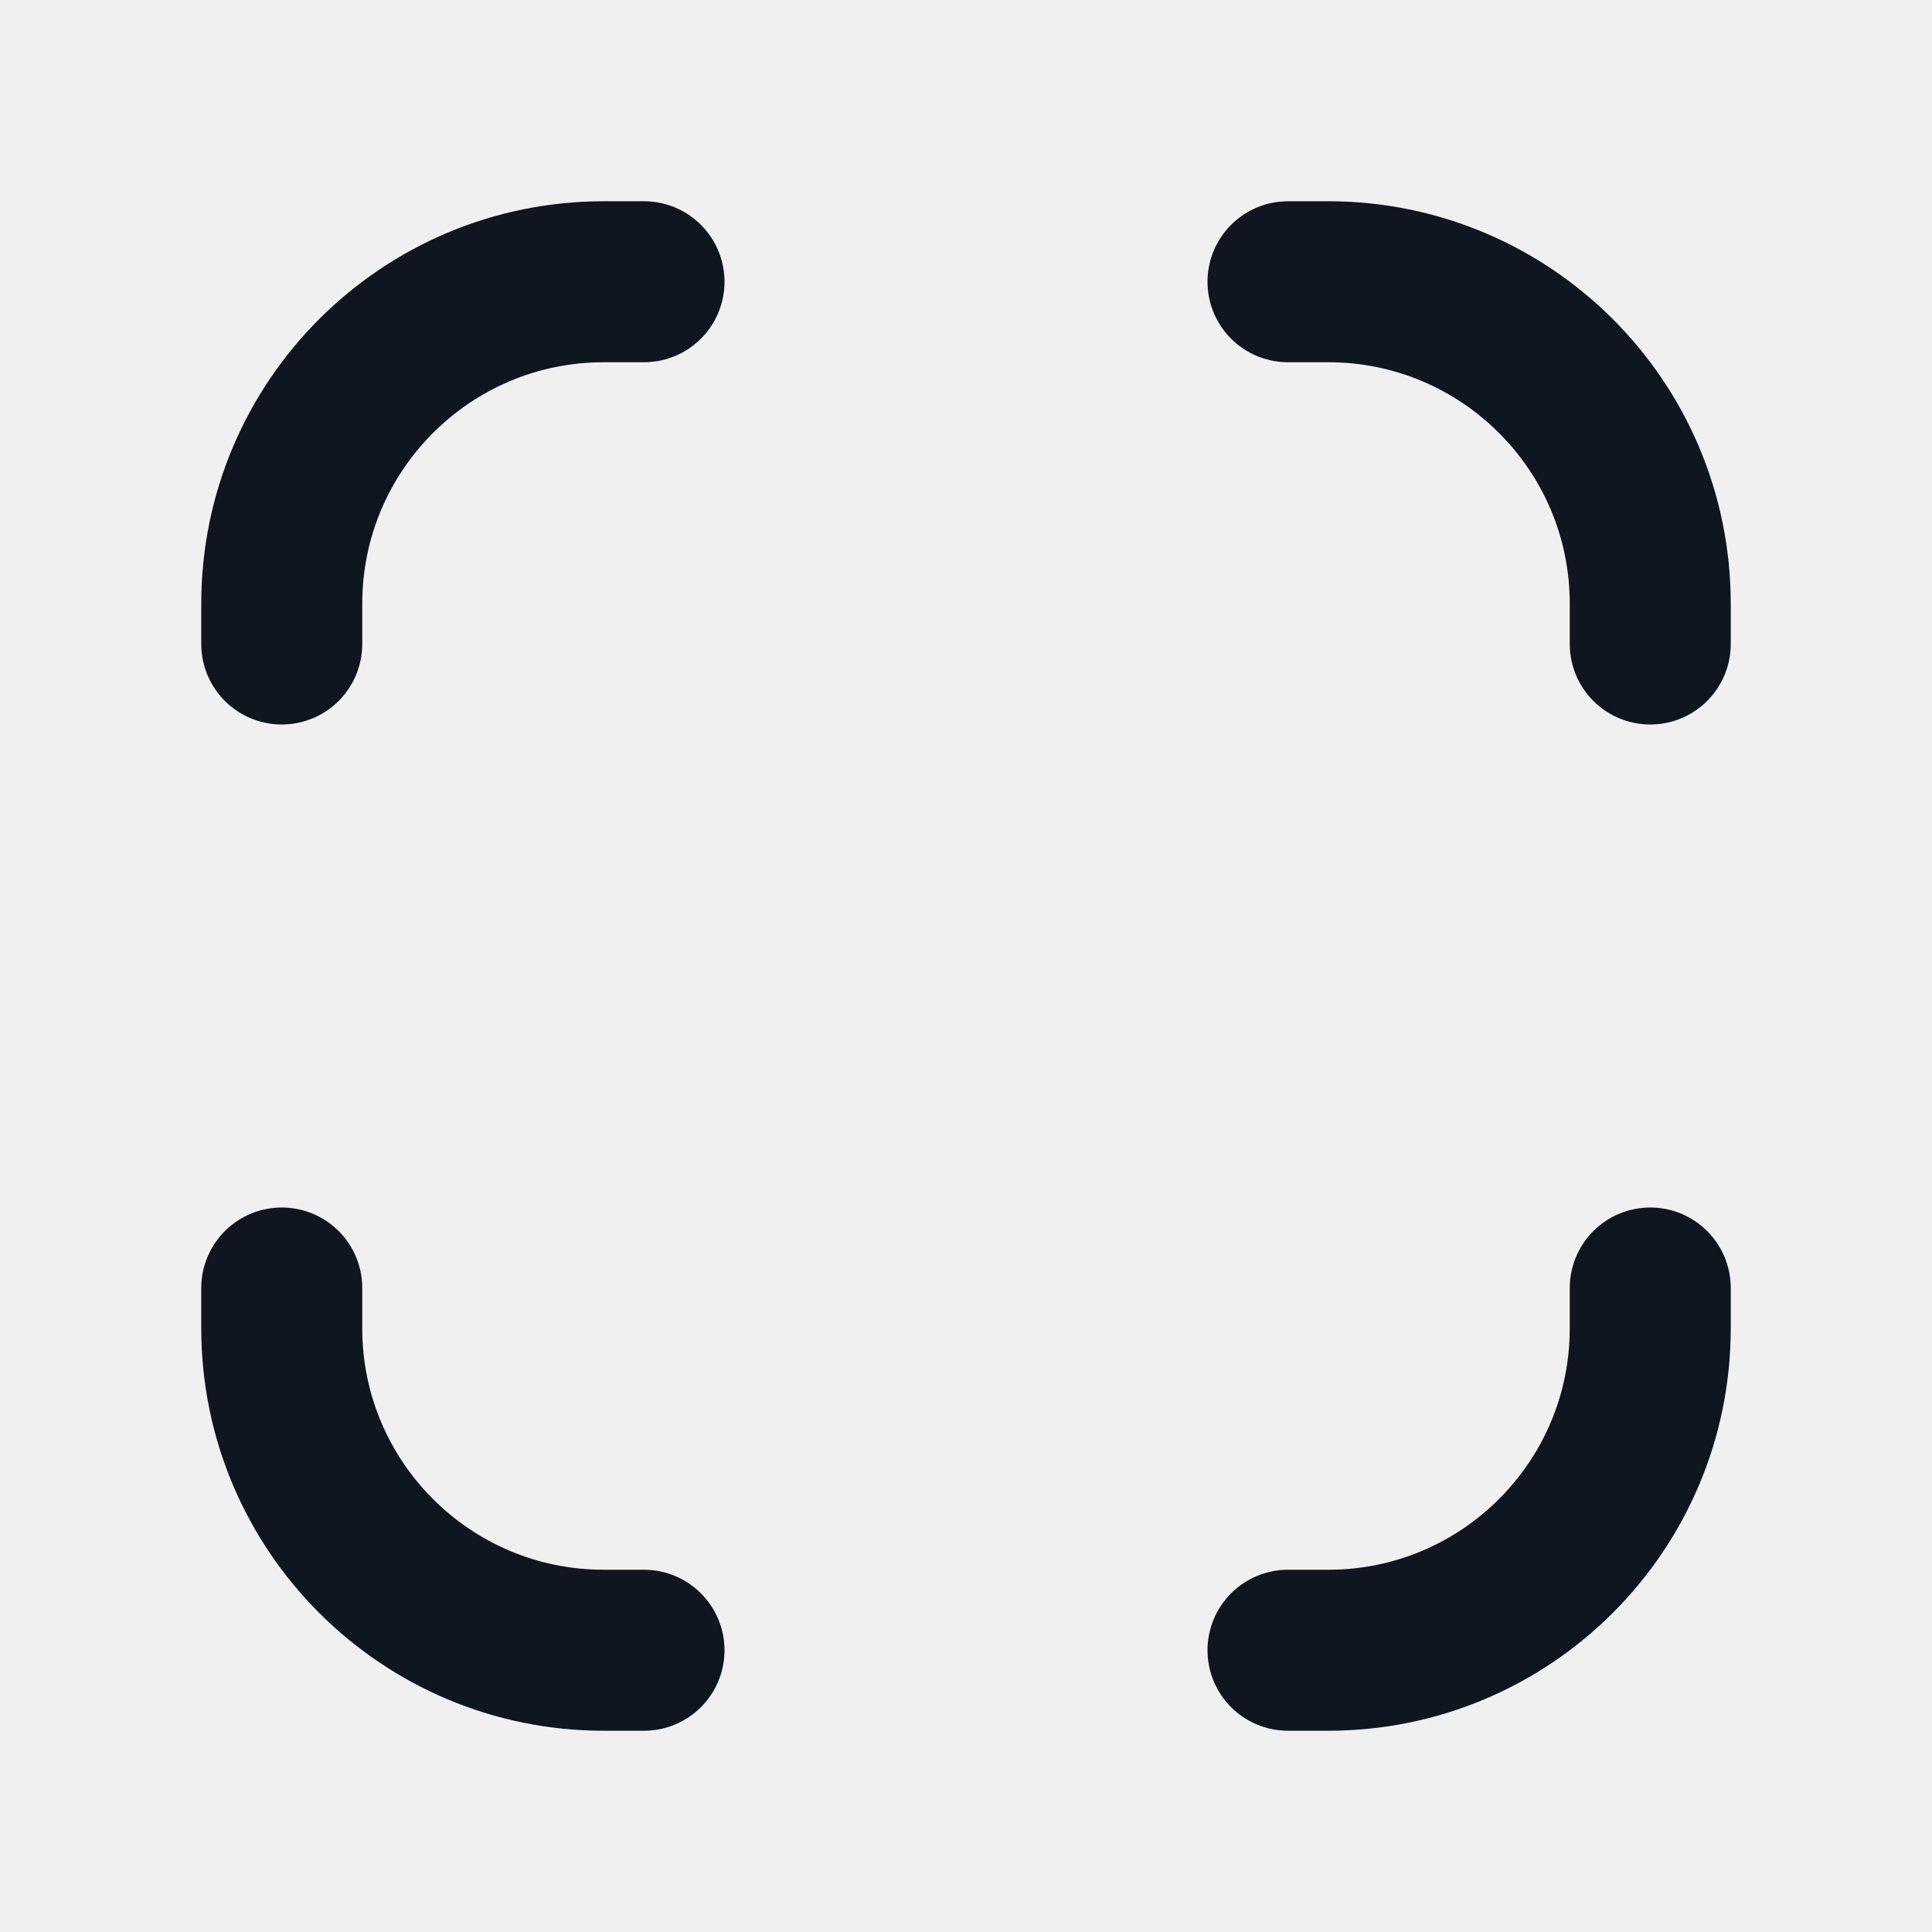
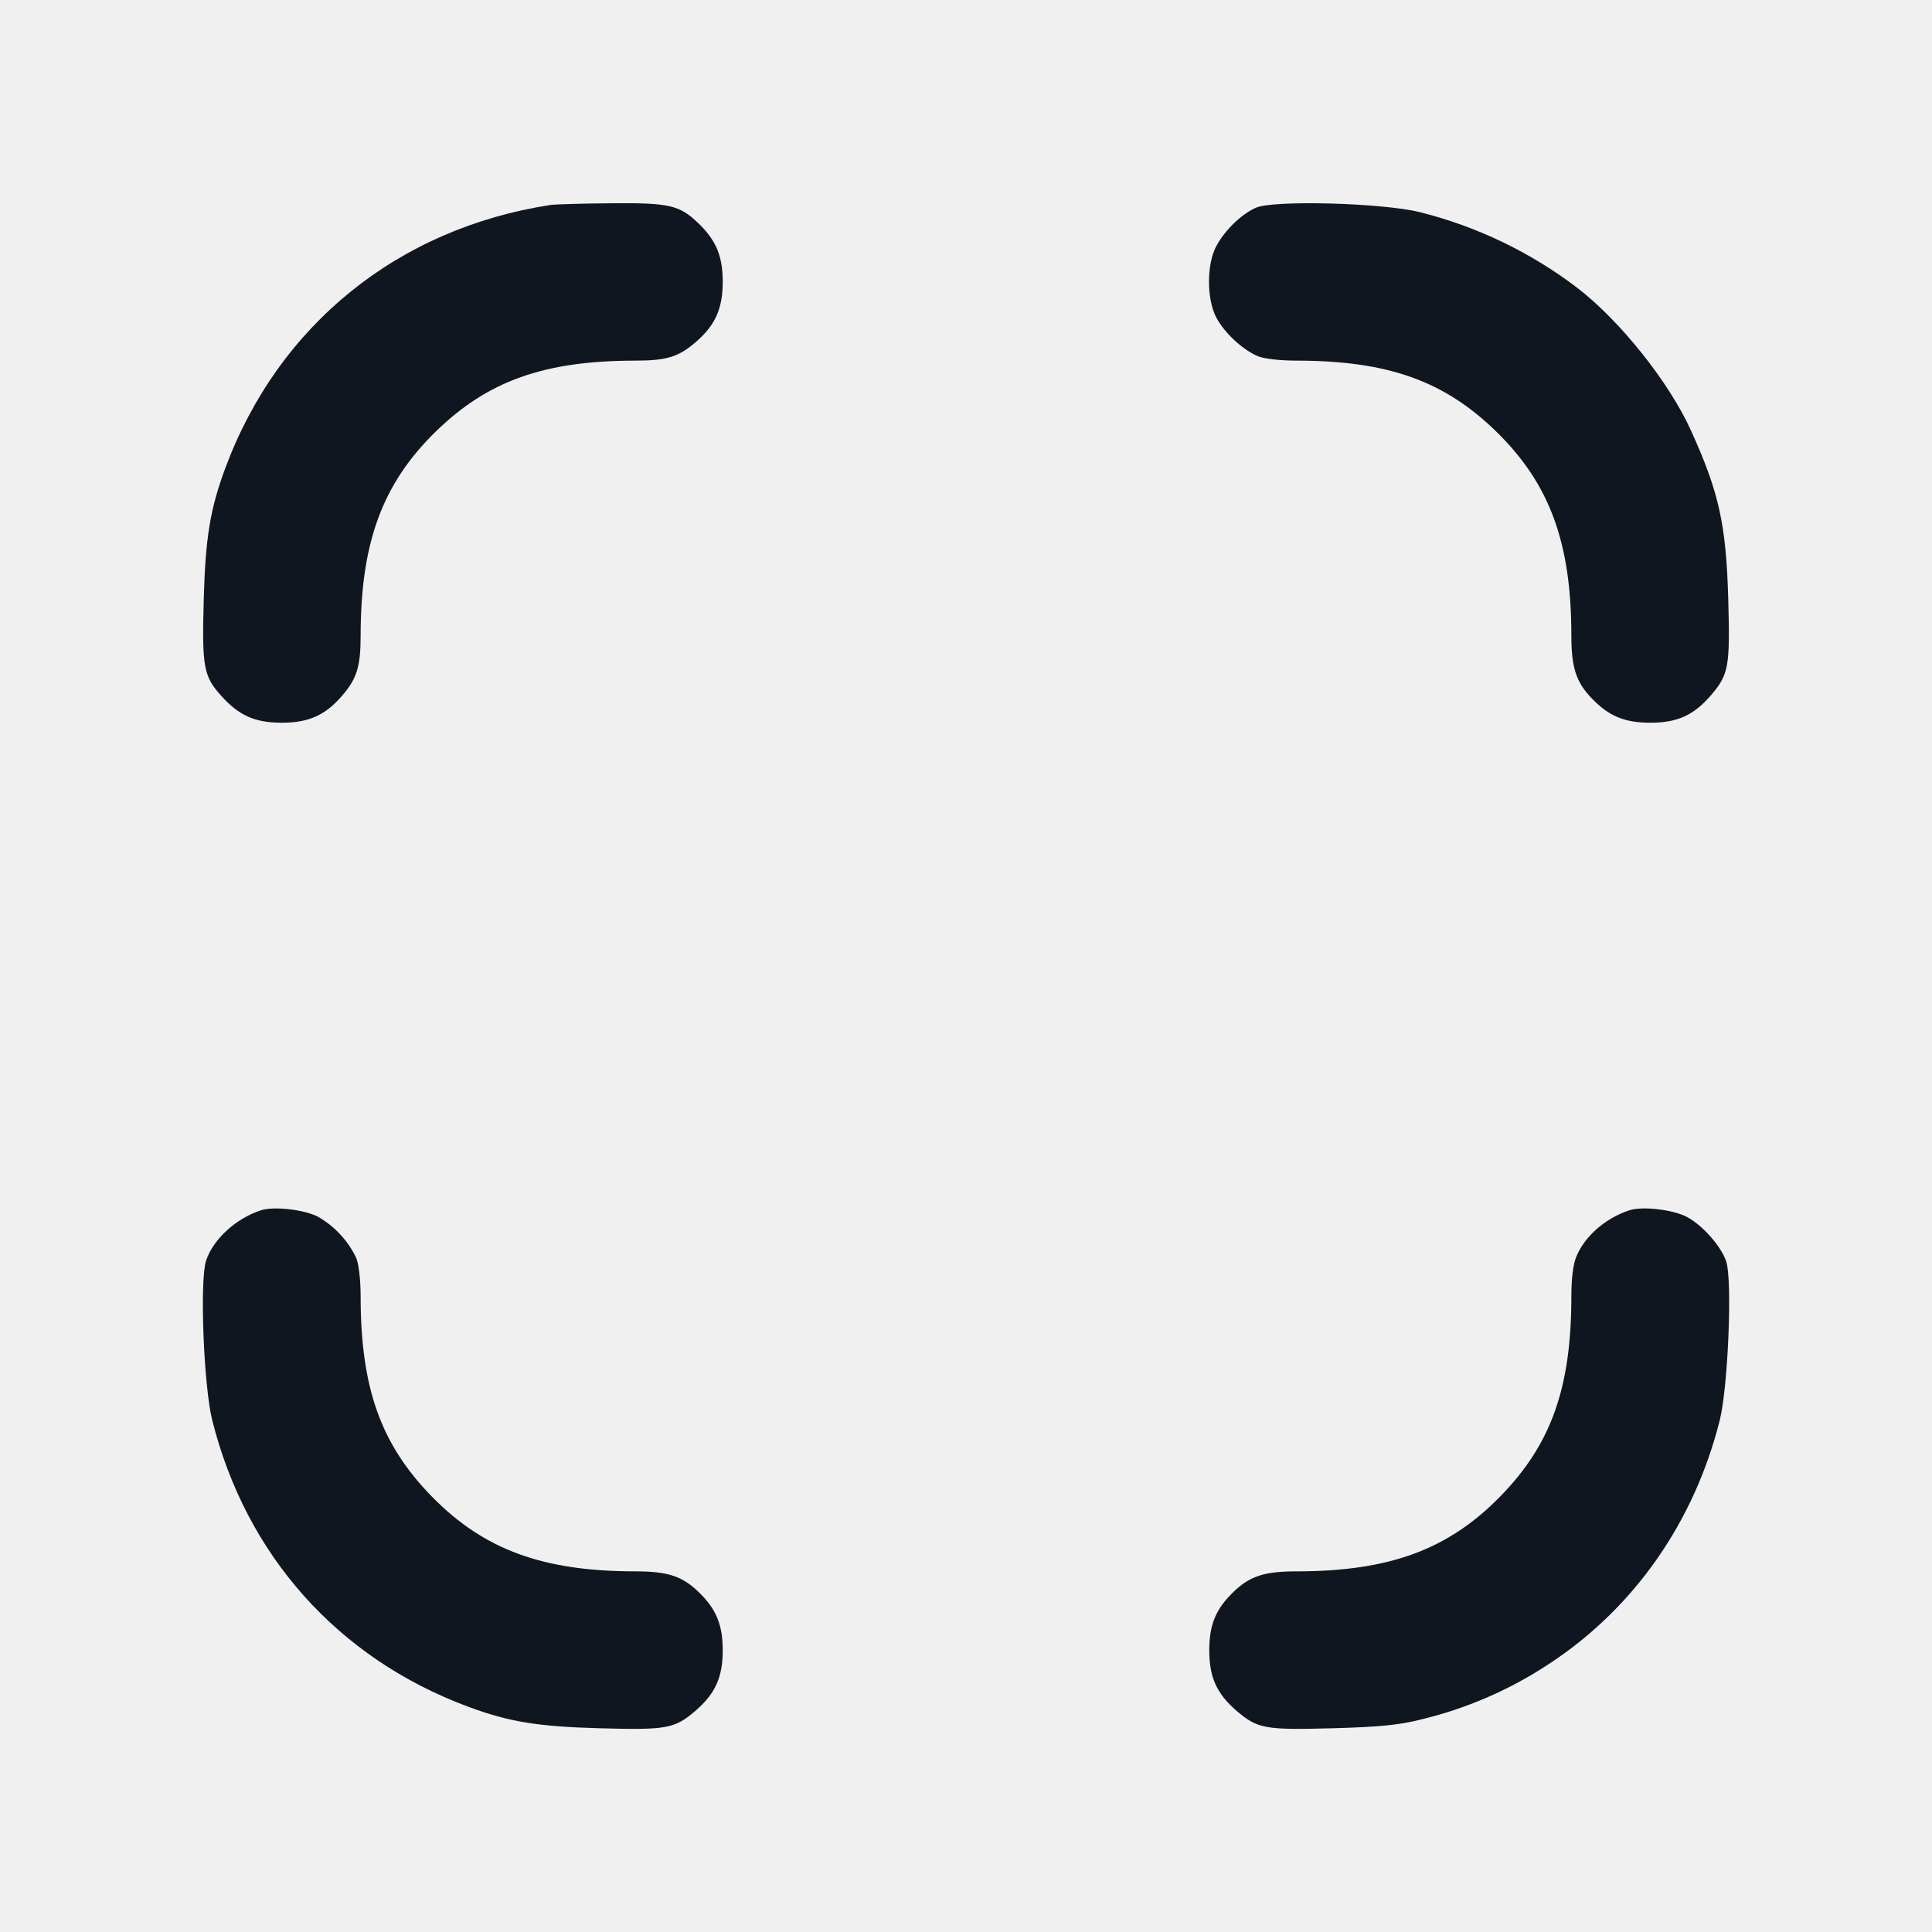
- <svg xmlns="http://www.w3.org/2000/svg" width="24" height="24" fill="none">
-   <path fill="#fff" fill-opacity=".01" d="M24 0v24H0V0z" />
-   <path stroke="#10161F" stroke-linecap="round" stroke-width="2" d="M3.5 8v-.5a4 4 0 0 1 4-4H8M3.5 16v.5a4 4 0 0 0 4 4H8M20.5 8v-.5a4 4 0 0 0-4-4H16M20.5 16v.5a4 4 0 0 1-4 4H16" />
+ <svg xmlns="http://www.w3.org/2000/svg" width="24" height="24" viewBox="0 0 24 24" fill="none">
+   <path d="M6.84 2.546c-1.896.291-3.38 1.491-4.04 3.266-.189.508-.248.866-.269 1.633-.023.844-.003.956.221 1.203.219.242.417.33.748.33.329 0 .534-.09.739-.323.194-.221.241-.369.241-.764.001-1.151.27-1.881.93-2.527.647-.633 1.349-.883 2.481-.884.395 0 .543-.047.764-.241.233-.205.323-.41.323-.739 0-.319-.082-.515-.304-.728-.235-.225-.357-.253-1.083-.247-.358.003-.696.013-.751.021m8.76.035c-.184.083-.386.28-.492.479-.12.225-.119.656.001.884.1.19.328.402.517.481.077.032.276.055.483.055 1.132.001 1.834.251 2.481.884.66.646.929 1.376.93 2.527 0 .401.058.58.252.783.213.222.409.304.728.304.337 0 .541-.093.755-.342.22-.258.237-.353.214-1.191-.026-.928-.114-1.328-.463-2.097-.271-.599-.879-1.362-1.412-1.772a5.385 5.385 0 0 0-1.954-.94c-.465-.116-1.823-.153-2.04-.055M3.24 15.035c-.311.102-.593.361-.68.625-.081.244-.03 1.553.076 1.98.419 1.679 1.561 2.959 3.176 3.56.508.189.866.248 1.633.269.838.023.933.006 1.191-.214.249-.214.342-.418.342-.755 0-.319-.082-.515-.304-.728-.203-.194-.382-.252-.783-.252-1.151-.001-1.881-.27-2.527-.93-.633-.647-.883-1.349-.884-2.481 0-.207-.023-.406-.055-.483a1.172 1.172 0 0 0-.478-.513c-.176-.089-.548-.13-.707-.078m17 0c-.297.097-.552.32-.658.574-.04.095-.062.274-.062.5-.001 1.132-.251 1.834-.884 2.481-.646.66-1.376.929-2.527.93-.401 0-.58.058-.783.252-.222.213-.304.409-.304.728 0 .337.093.541.342.755.258.22.353.237 1.191.214.576-.016.822-.04 1.085-.106a5 5 0 0 0 1.61-.698c1.052-.692 1.798-1.761 2.114-3.025.103-.414.157-1.736.08-1.969-.064-.192-.3-.457-.495-.557-.177-.09-.549-.132-.709-.079" fill="#10161F" fill-rule="evenodd" />
</svg>
